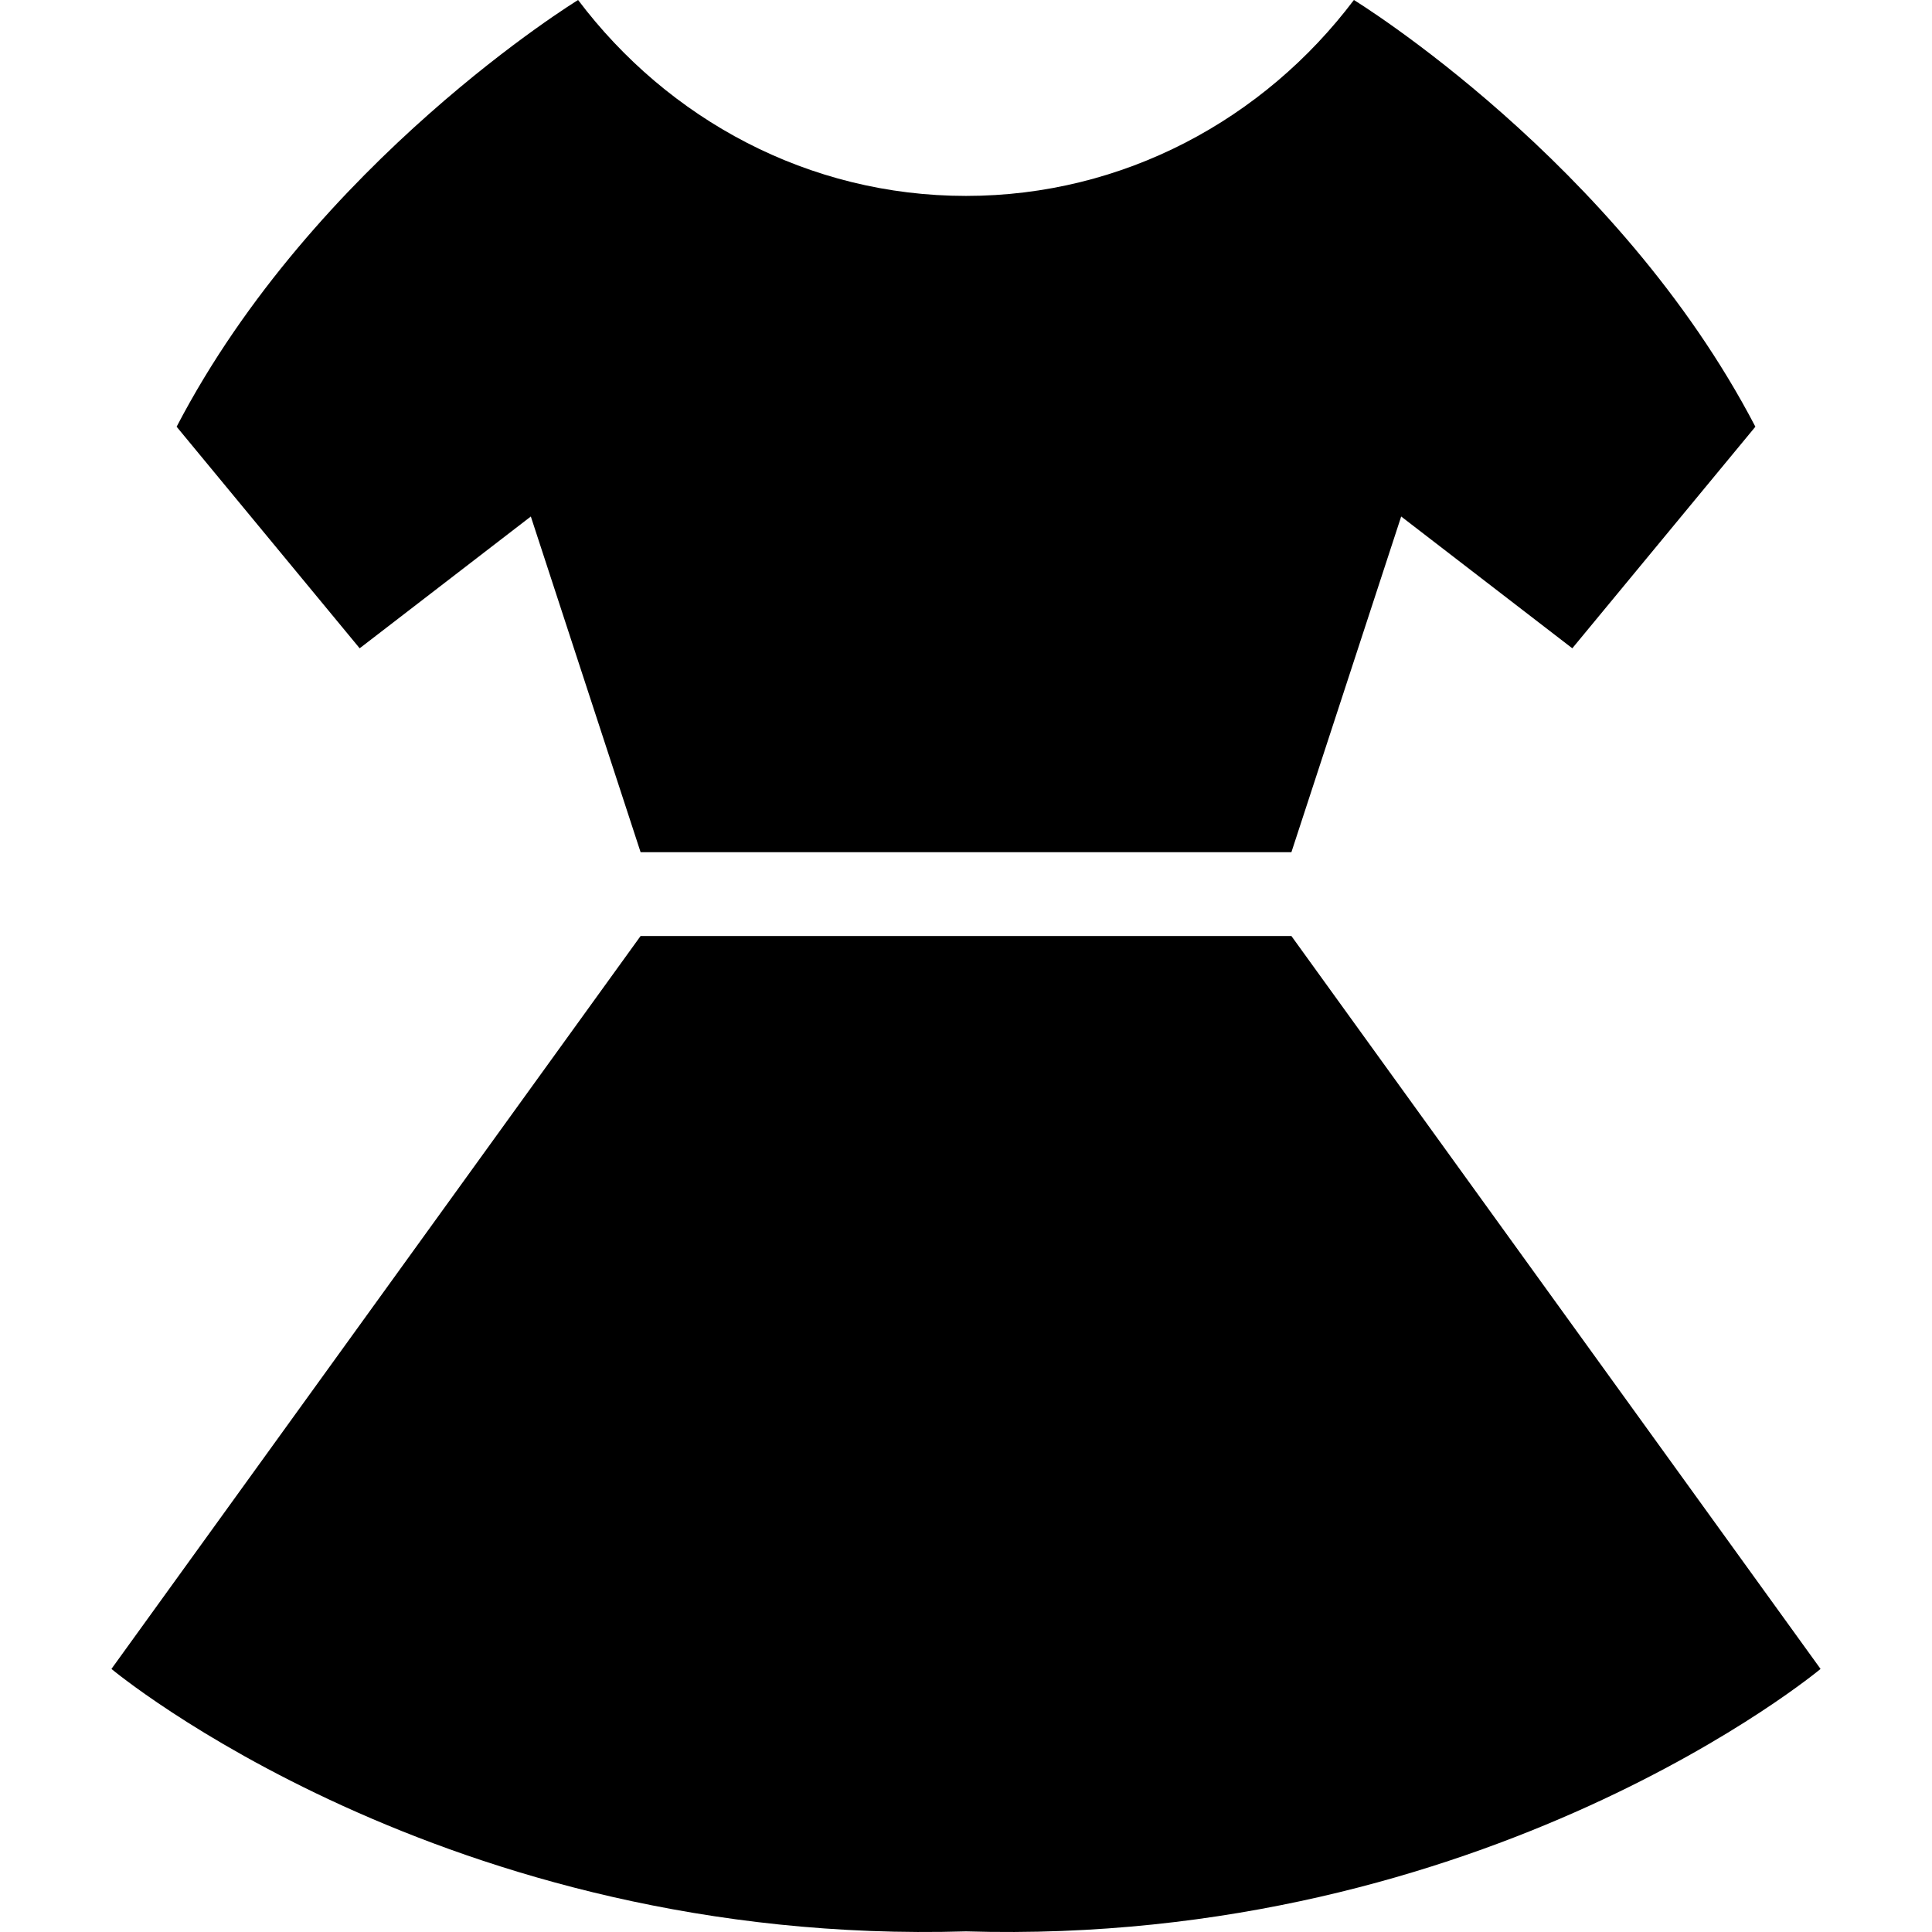
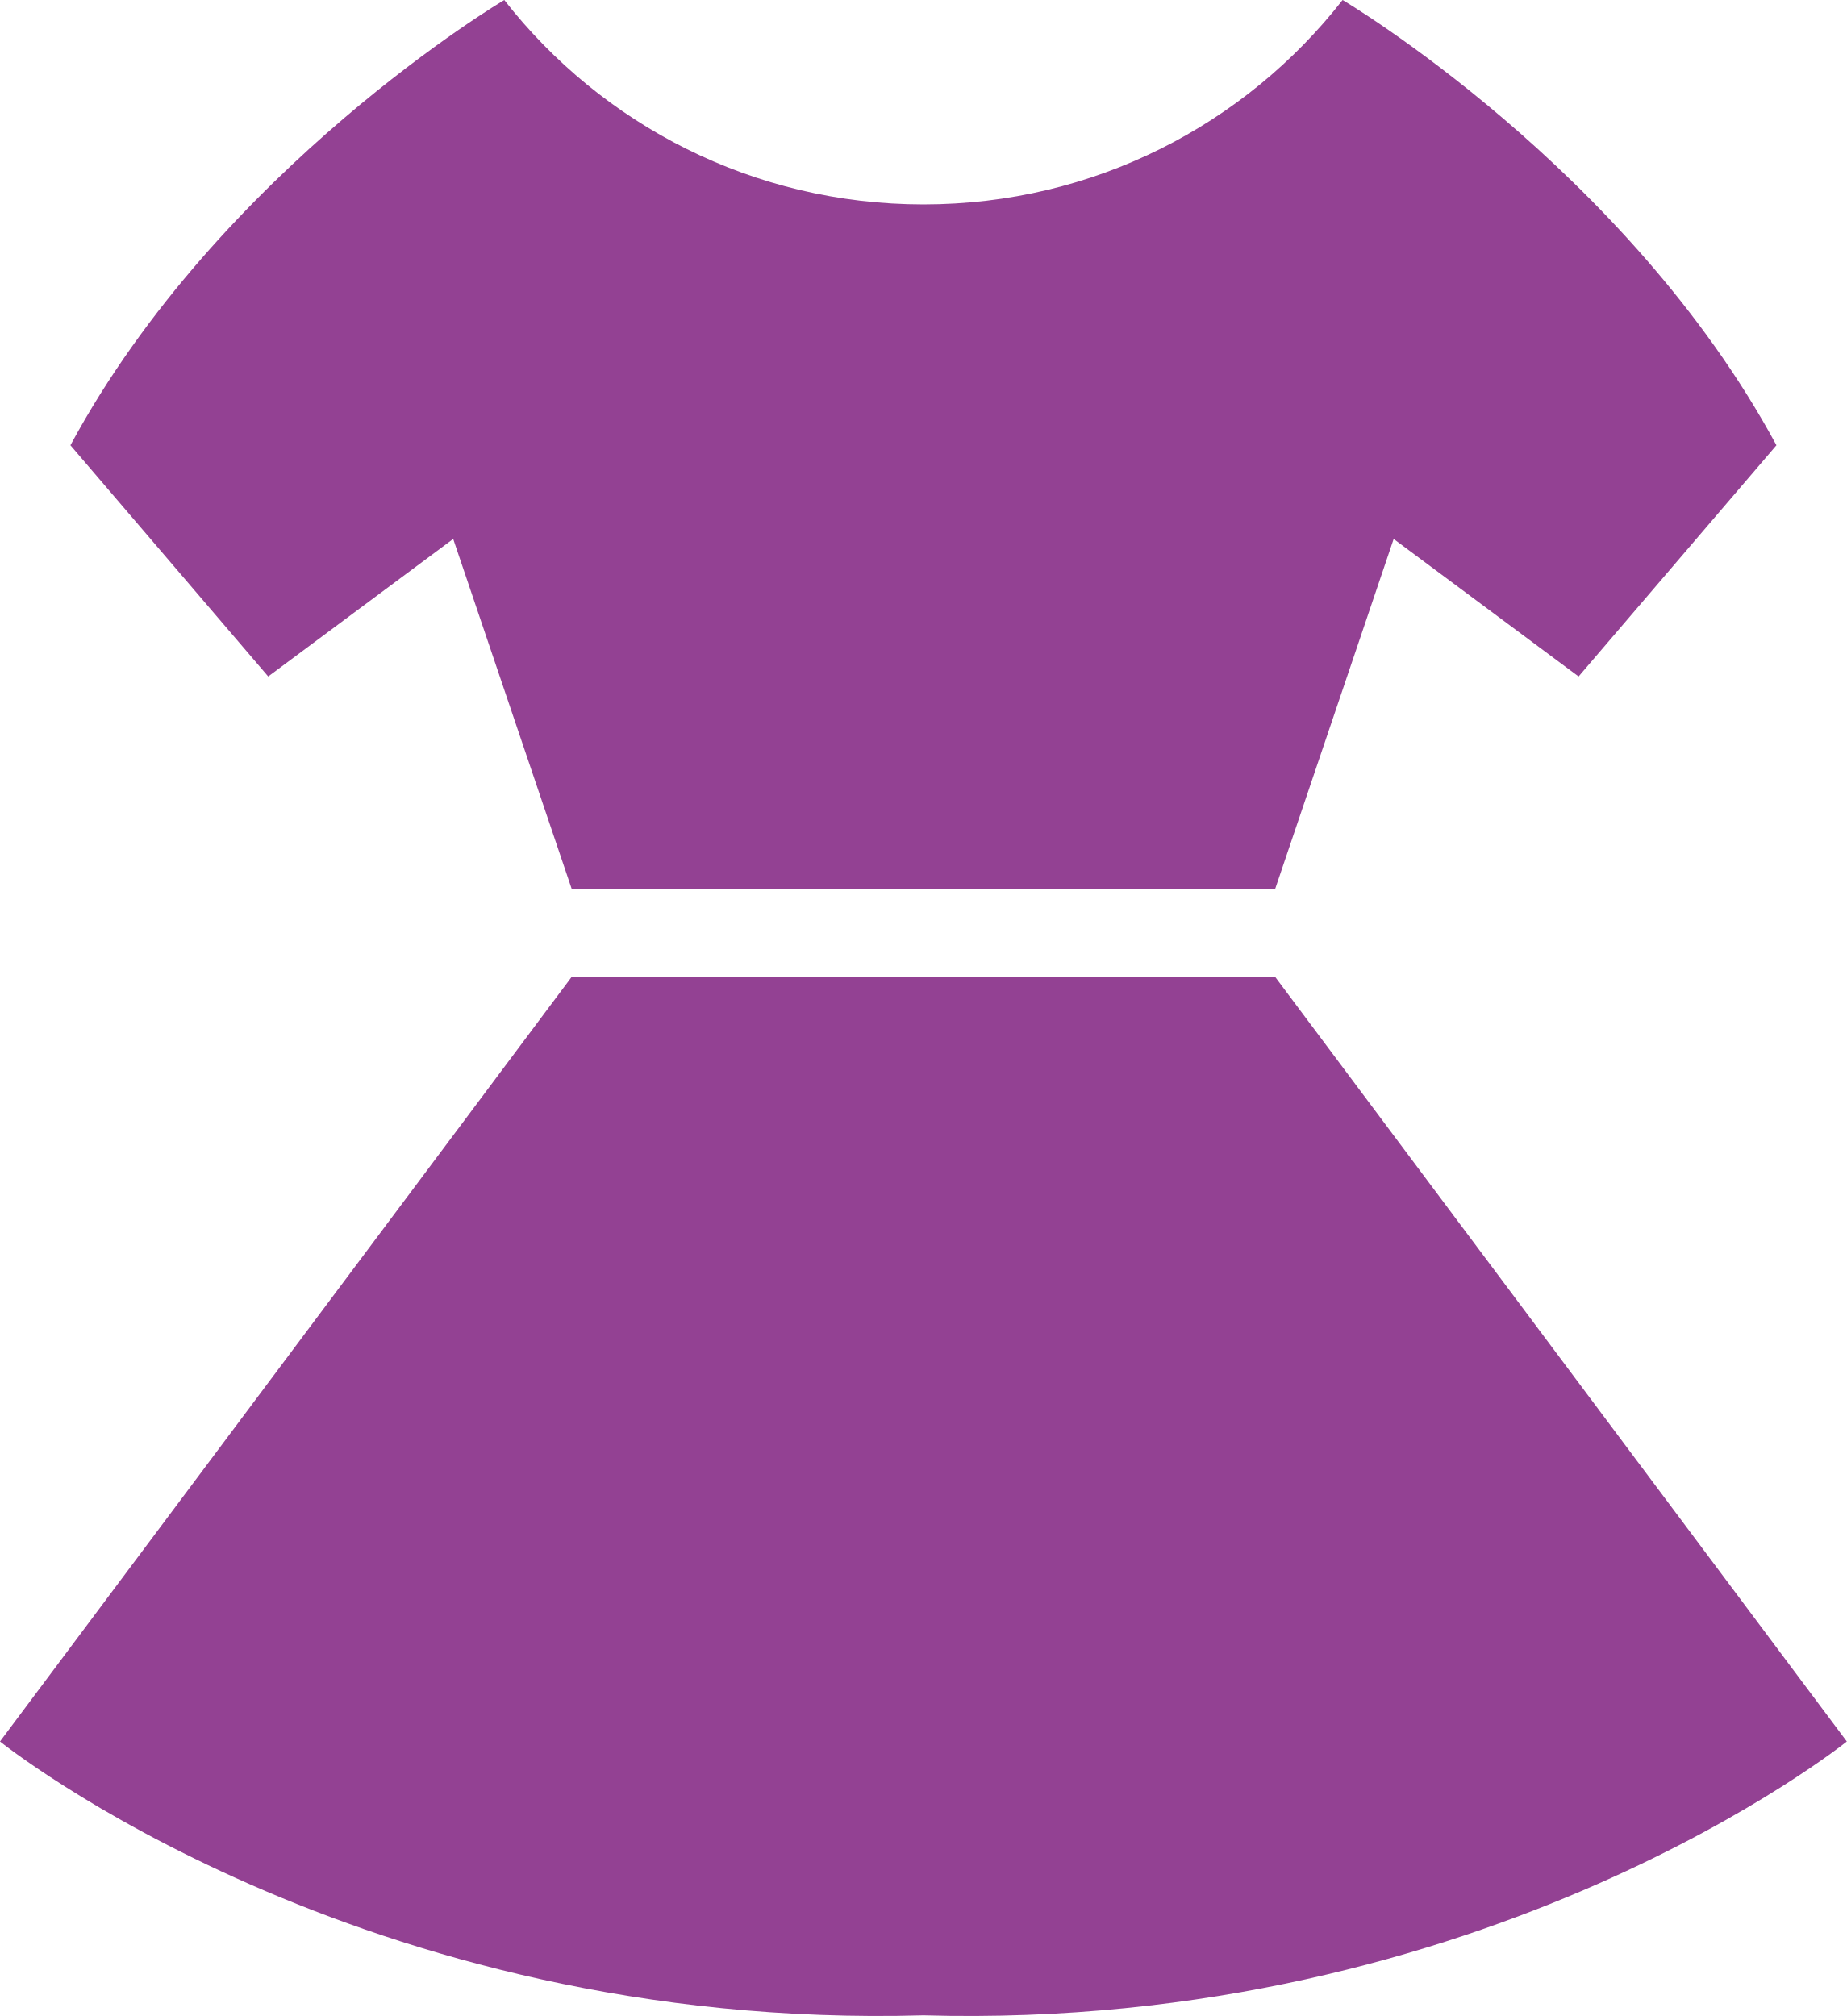
- <svg xmlns="http://www.w3.org/2000/svg" height="800px" width="800px" version="1.1" id="_x32_" viewBox="0 0 512 512" xml:space="preserve">
-   <style type="text/css">
- 	.st0{fill:#000000;}
- </style>
-   <g>
-     <path class="st0" d="M342.237,248.055H169.762L29.532,442.283c0,0,88.157,73.639,226.472,69.553   c138.307,4.086,226.464-69.553,226.464-69.553L342.237,248.055z" />
-     <path class="st0" d="M140.675,136.878l29.088,88.957h172.475l29.088-88.957l45.351,34.926l48.517-58.72   C428.522,42.688,358.798,0,358.798,0c-23.836,31.598-61.018,51.92-102.794,51.92c-41.785,0-78.966-20.322-102.802-51.92   c0,0-69.724,42.688-106.394,113.084l48.508,58.72L140.675,136.878z" />
-   </g>
+ <svg xmlns="http://www.w3.org/2000/svg" id="dress" viewBox="0 0 392.75 428.81">
+   <defs>
+     <style>
+       .cls-1 {
+         fill: #934193;
+       }
+     </style>
+   </defs>
+   <path class="cls-1" d="m271.16,207.75H121.6L0,370.42s76.44,61.67,196.38,58.25c119.93,3.42,196.37-58.25,196.37-58.25l-121.6-162.67ZM96.38,114.64l25.22,74.5h149.56l25.22-74.5,39.33,29.25,42.07-49.18C345.98,35.75,285.52,0,285.52,0c-20.67,26.46-52.91,43.48-89.14,43.48S127.91,26.46,107.24,0c0,0-60.46,35.75-92.26,94.71l42.06,49.18,39.33-29.25Z" />
</svg>
